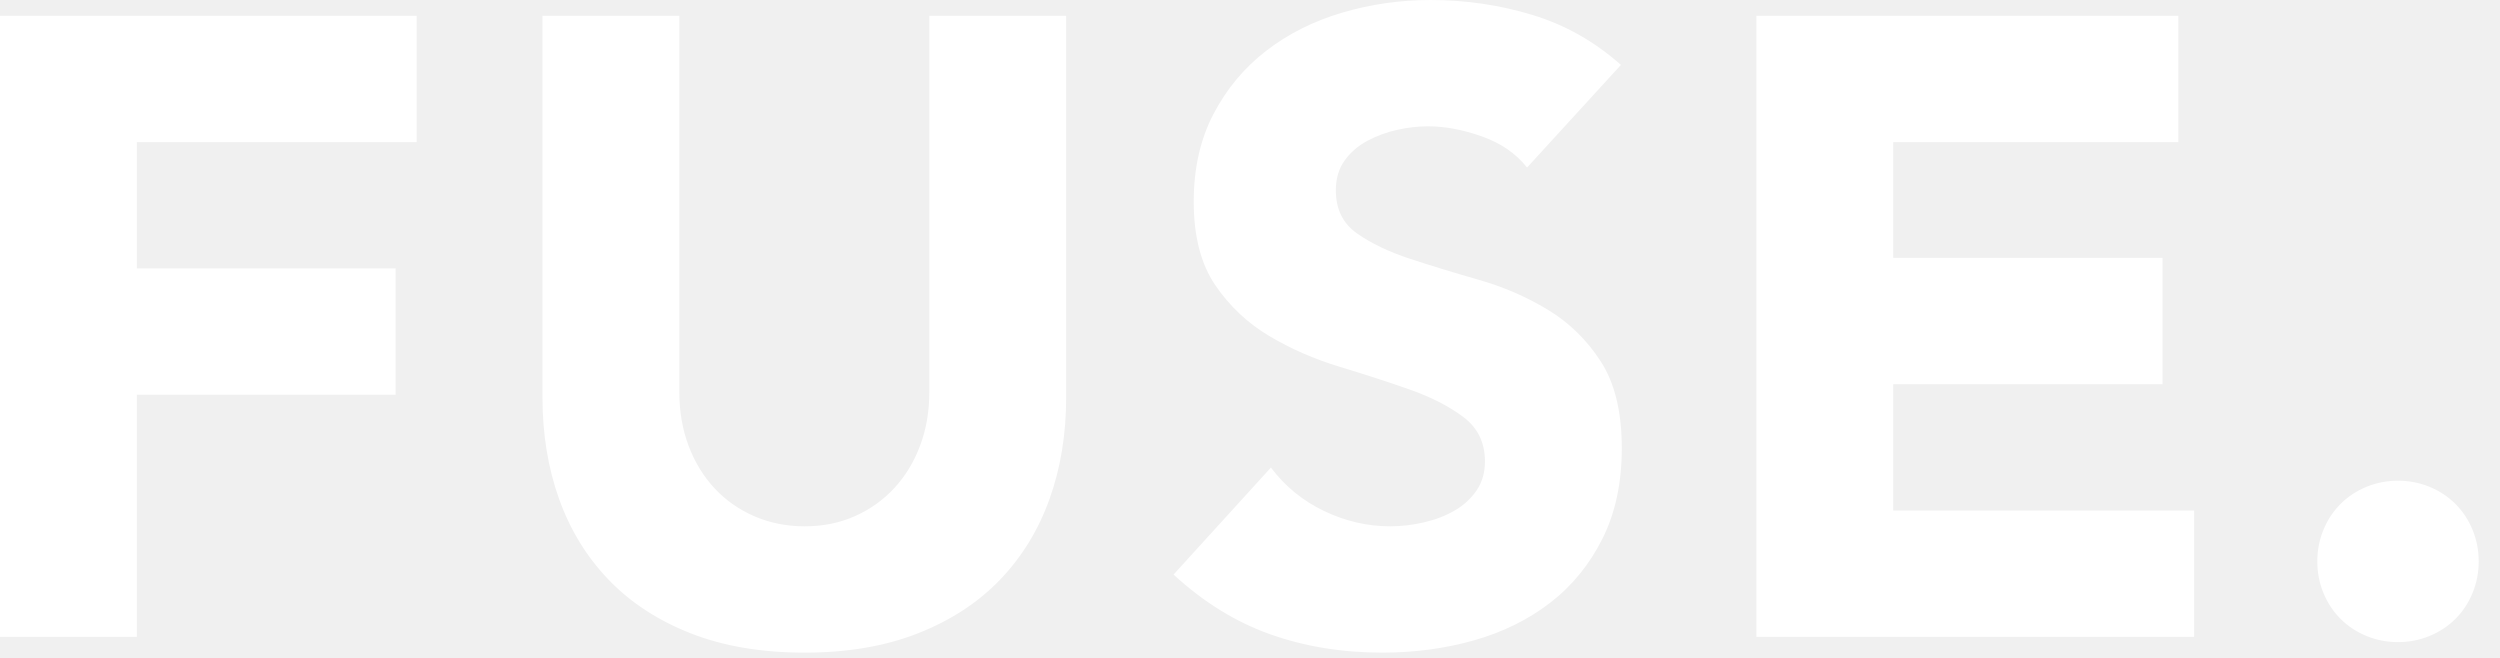
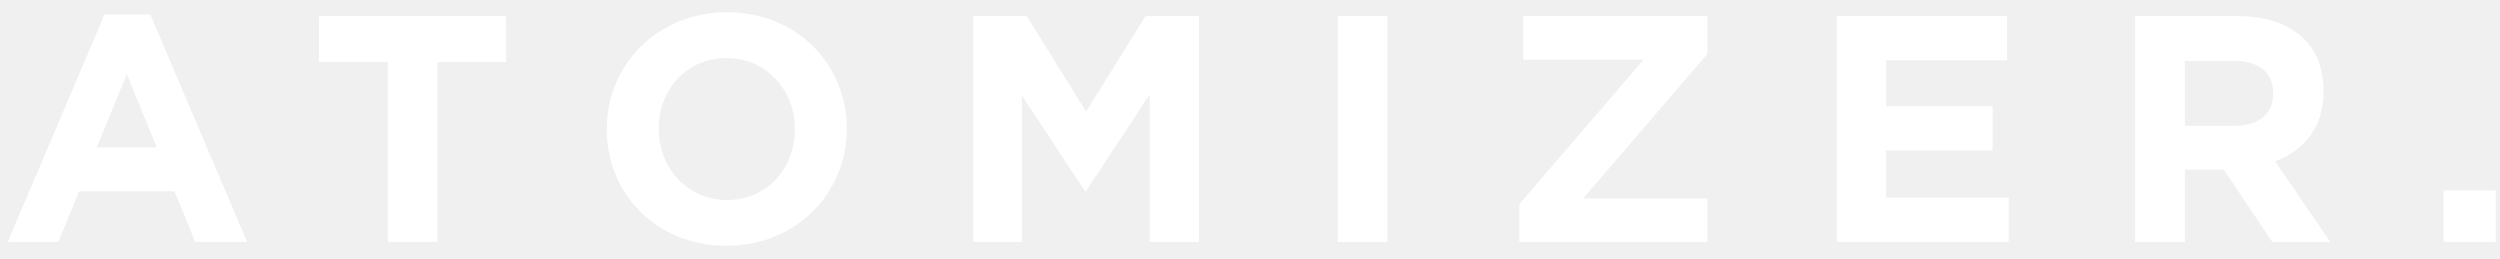
- <svg xmlns="http://www.w3.org/2000/svg" width="114px" height="30px" viewBox="0 0 114 30" version="1.1">
+ <svg xmlns="http://www.w3.org/2000/svg" width="155px" height="16px" viewBox="0 0 155 16" version="1.1">
  <defs />
  <g id="Page-1" stroke="none" stroke-width="1" fill="none" fill-rule="evenodd">
-     <path d="M0,0.72 L19,0.72 L19,6.48 L6.24,6.48 L6.24,12.24 L18.04,12.24 L18.04,18 L6.24,18 L6.24,29.04 L0,29.04 L0,0.72 Z M48.617,18.12 C48.617,19.8 48.364,21.347 47.857,22.76 C47.35,24.173 46.597,25.4 45.597,26.44 C44.597,27.48 43.35,28.293 41.857,28.88 C40.364,29.467 38.644,29.76 36.697,29.76 C34.724,29.76 32.99,29.467 31.497,28.88 C30.004,28.293 28.757,27.48 27.757,26.44 C26.757,25.4 26.004,24.173 25.497,22.76 C24.99,21.347 24.737,19.8 24.737,18.12 L24.737,0.72 L30.977,0.72 L30.977,17.88 C30.977,18.76 31.117,19.573 31.397,20.32 C31.677,21.067 32.07,21.713 32.577,22.26 C33.084,22.807 33.69,23.233 34.397,23.54 C35.104,23.847 35.87,24 36.697,24 C37.524,24 38.284,23.847 38.977,23.54 C39.67,23.233 40.27,22.807 40.777,22.26 C41.284,21.713 41.677,21.067 41.957,20.32 C42.237,19.573 42.377,18.76 42.377,17.88 L42.377,0.72 L48.617,0.72 L48.617,18.12 Z M69.634,7.64 C69.128,7 68.441,6.527 67.574,6.22 C66.708,5.913 65.888,5.76 65.114,5.76 C64.661,5.76 64.194,5.813 63.714,5.92 C63.234,6.027 62.781,6.193 62.354,6.42 C61.928,6.647 61.581,6.947 61.314,7.32 C61.048,7.693 60.914,8.147 60.914,8.68 C60.914,9.533 61.234,10.187 61.874,10.64 C62.514,11.093 63.321,11.48 64.294,11.8 C65.268,12.12 66.314,12.44 67.434,12.76 C68.554,13.08 69.601,13.533 70.574,14.12 C71.548,14.707 72.354,15.493 72.994,16.48 C73.634,17.467 73.954,18.787 73.954,20.44 C73.954,22.013 73.661,23.387 73.074,24.56 C72.488,25.733 71.694,26.707 70.694,27.48 C69.694,28.253 68.534,28.827 67.214,29.2 C65.894,29.573 64.501,29.76 63.034,29.76 C61.194,29.76 59.488,29.48 57.914,28.92 C56.341,28.36 54.874,27.453 53.514,26.2 L57.954,21.32 C58.594,22.173 59.401,22.833 60.374,23.3 C61.348,23.767 62.354,24 63.394,24 C63.901,24 64.414,23.94 64.934,23.82 C65.454,23.7 65.921,23.52 66.334,23.28 C66.748,23.04 67.081,22.733 67.334,22.36 C67.588,21.987 67.714,21.547 67.714,21.04 C67.714,20.187 67.388,19.513 66.734,19.02 C66.081,18.527 65.261,18.107 64.274,17.76 C63.288,17.413 62.221,17.067 61.074,16.72 C59.928,16.373 58.861,15.907 57.874,15.32 C56.888,14.733 56.068,13.96 55.414,13 C54.761,12.04 54.434,10.773 54.434,9.2 C54.434,7.68 54.734,6.347 55.334,5.2 C55.934,4.053 56.734,3.093 57.734,2.32 C58.734,1.547 59.888,0.967 61.194,0.58 C62.501,0.193 63.848,0 65.234,0 C66.834,0 68.381,0.227 69.874,0.68 C71.368,1.133 72.714,1.893 73.914,2.96 L69.634,7.64 Z M80.091,0.72 L99.331,0.72 L99.331,6.48 L86.331,6.48 L86.331,11.76 L98.611,11.76 L98.611,17.52 L86.331,17.52 L86.331,23.28 L100.051,23.28 L100.051,29.04 L80.091,29.04 L80.091,0.72 Z M105.669,25.6 C105.669,25.093 105.762,24.613 105.949,24.16 C106.135,23.707 106.395,23.313 106.729,22.98 C107.062,22.647 107.455,22.387 107.909,22.2 C108.362,22.013 108.842,21.92 109.349,21.92 C109.855,21.92 110.335,22.013 110.789,22.2 C111.242,22.387 111.635,22.647 111.969,22.98 C112.302,23.313 112.562,23.707 112.749,24.16 C112.935,24.613 113.029,25.093 113.029,25.6 C113.029,26.107 112.935,26.587 112.749,27.04 C112.562,27.493 112.302,27.887 111.969,28.22 C111.635,28.553 111.242,28.813 110.789,29 C110.335,29.187 109.855,29.28 109.349,29.28 C108.842,29.28 108.362,29.187 107.909,29 C107.455,28.813 107.062,28.553 106.729,28.22 C106.395,27.887 106.135,27.493 105.949,27.04 C105.762,26.587 105.669,26.107 105.669,25.6 L105.669,25.6 Z" id="FUSE." fill="#FFFFFF" />
+     <g id="logo" fill="#FFFFFF">
+       <path d="M15.32,15 L9.32,0.9 L6.48,0.9 L0.48,15 L3.62,15 L4.9,11.86 L10.82,11.86 L12.1,15 L15.32,15 Z M9.72,9.14 L6,9.14 L7.86,4.6 L9.72,9.14 Z M31.38,3.84 L31.38,1 L19.78,1 L19.78,3.84 L24.04,3.84 L24.04,15 L27.12,15 L27.12,3.84 L31.38,3.84 Z M52.5,8 L52.5,7.96 C52.5,3.98 49.4,0.76 45.08,0.76 C40.76,0.76 37.62,4.02 37.62,8 L37.62,8.04 C37.62,12.02 40.72,15.24 45.04,15.24 C49.36,15.24 52.5,11.98 52.5,8 L52.5,8 Z M49.28,8.04 C49.28,10.44 47.56,12.4 45.08,12.4 C42.6,12.4 40.84,10.4 40.84,8 L40.84,7.96 C40.84,5.56 42.56,3.6 45.04,3.6 C47.52,3.6 49.28,5.6 49.28,8 L49.28,8.04 Z M74.34,15 L74.34,1 L71.02,1 L67.34,6.92 L63.66,1 L60.34,1 L60.34,15 L63.36,15 L63.36,5.92 L67.26,11.84 L67.34,11.84 L71.28,5.86 L71.28,15 L74.34,15 Z M86.02,15 L86.02,1 L82.94,1 L82.94,15 L86.02,15 Z M105.86,15 L105.86,12.3 L98.16,12.3 L105.86,3.34 L105.86,1 L94.44,1 L94.44,3.7 L101.9,3.7 L94.2,12.66 L94.2,15 L105.86,15 Z M124.54,15 L124.54,12.26 L116.94,12.26 L116.94,9.32 L123.54,9.32 L123.54,6.58 L116.94,6.58 L116.94,3.74 L124.44,3.74 L124.44,1 L113.88,1 L113.88,15 L124.54,15 Z M144.48,15 L141.06,10 C142.84,9.34 144.06,7.92 144.06,5.66 L144.06,5.62 C144.06,2.74 142.08,1 138.78,1 L132.38,1 L132.38,15 L135.46,15 L135.46,10.52 L137.88,10.52 L140.88,15 L144.48,15 Z M140.94,5.82 C140.94,7 140.08,7.8 138.58,7.8 L135.46,7.8 L135.46,3.78 L138.52,3.78 C140.02,3.78 140.94,4.46 140.94,5.78 L140.94,5.82 Z M154.74,15 L154.74,11.8 L151.5,11.8 L151.5,15 L154.74,15 Z" id="ATOMIZER." />
+     </g>
  </g>
</svg>
